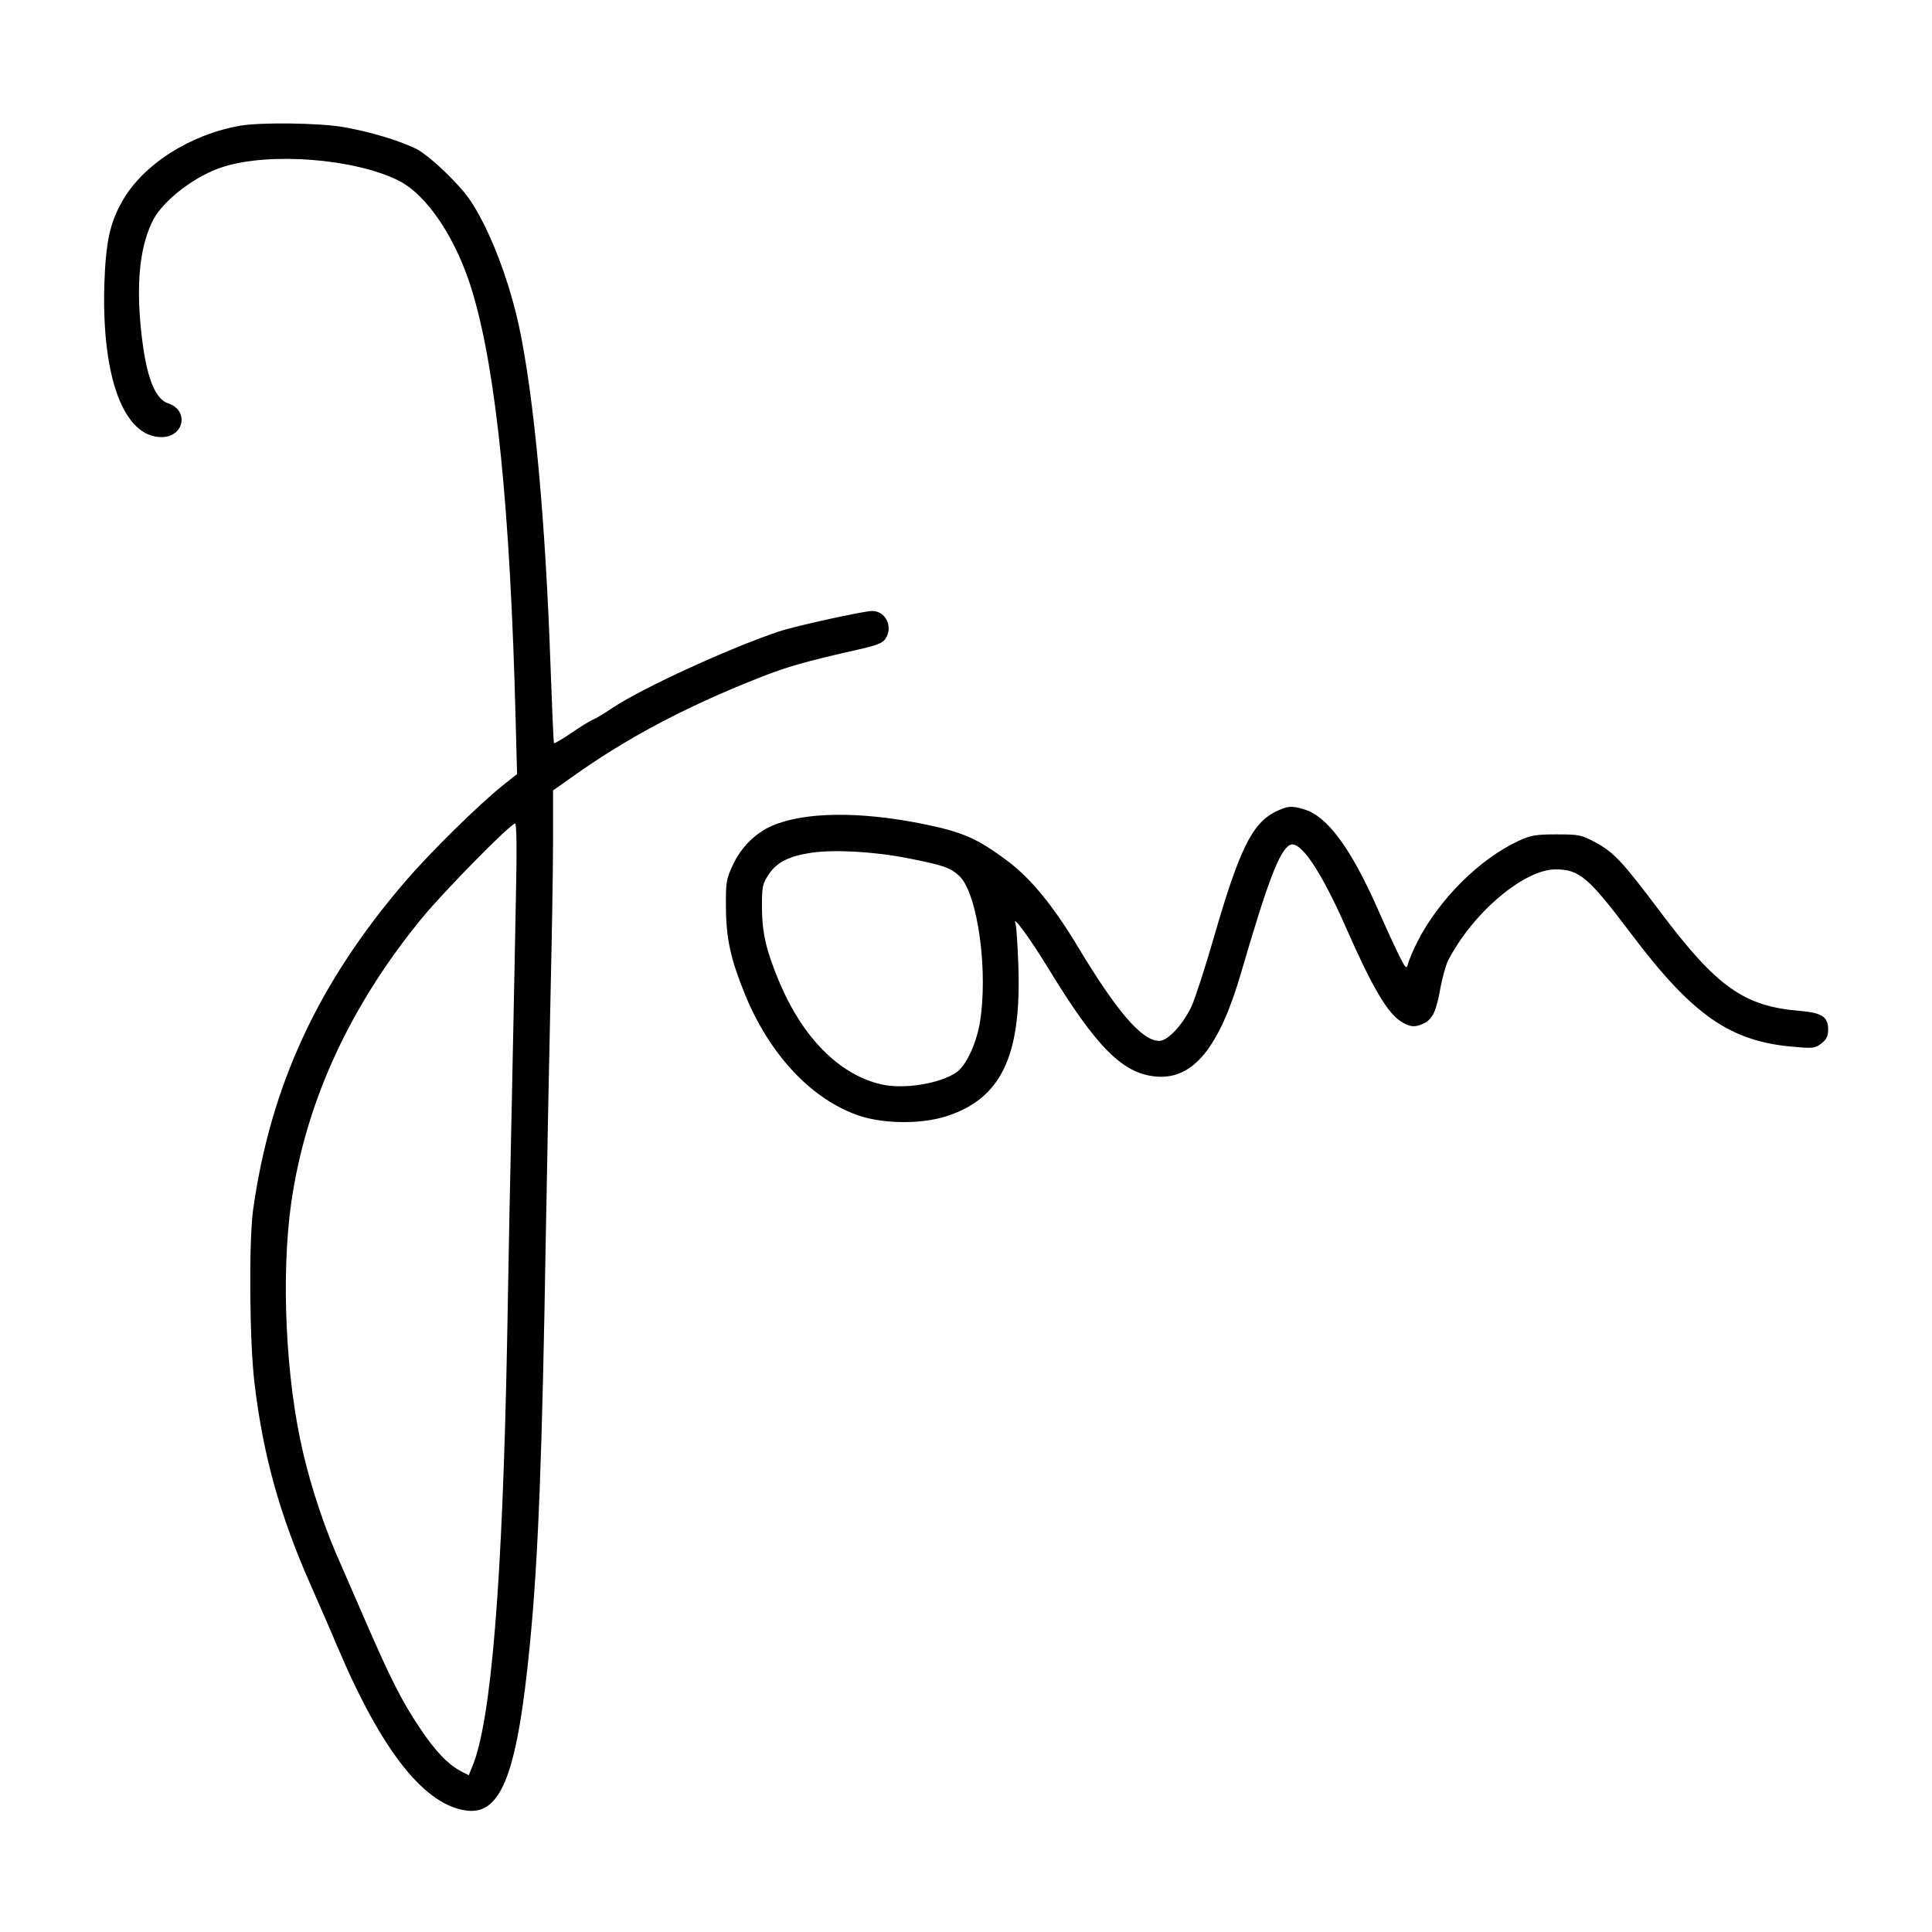
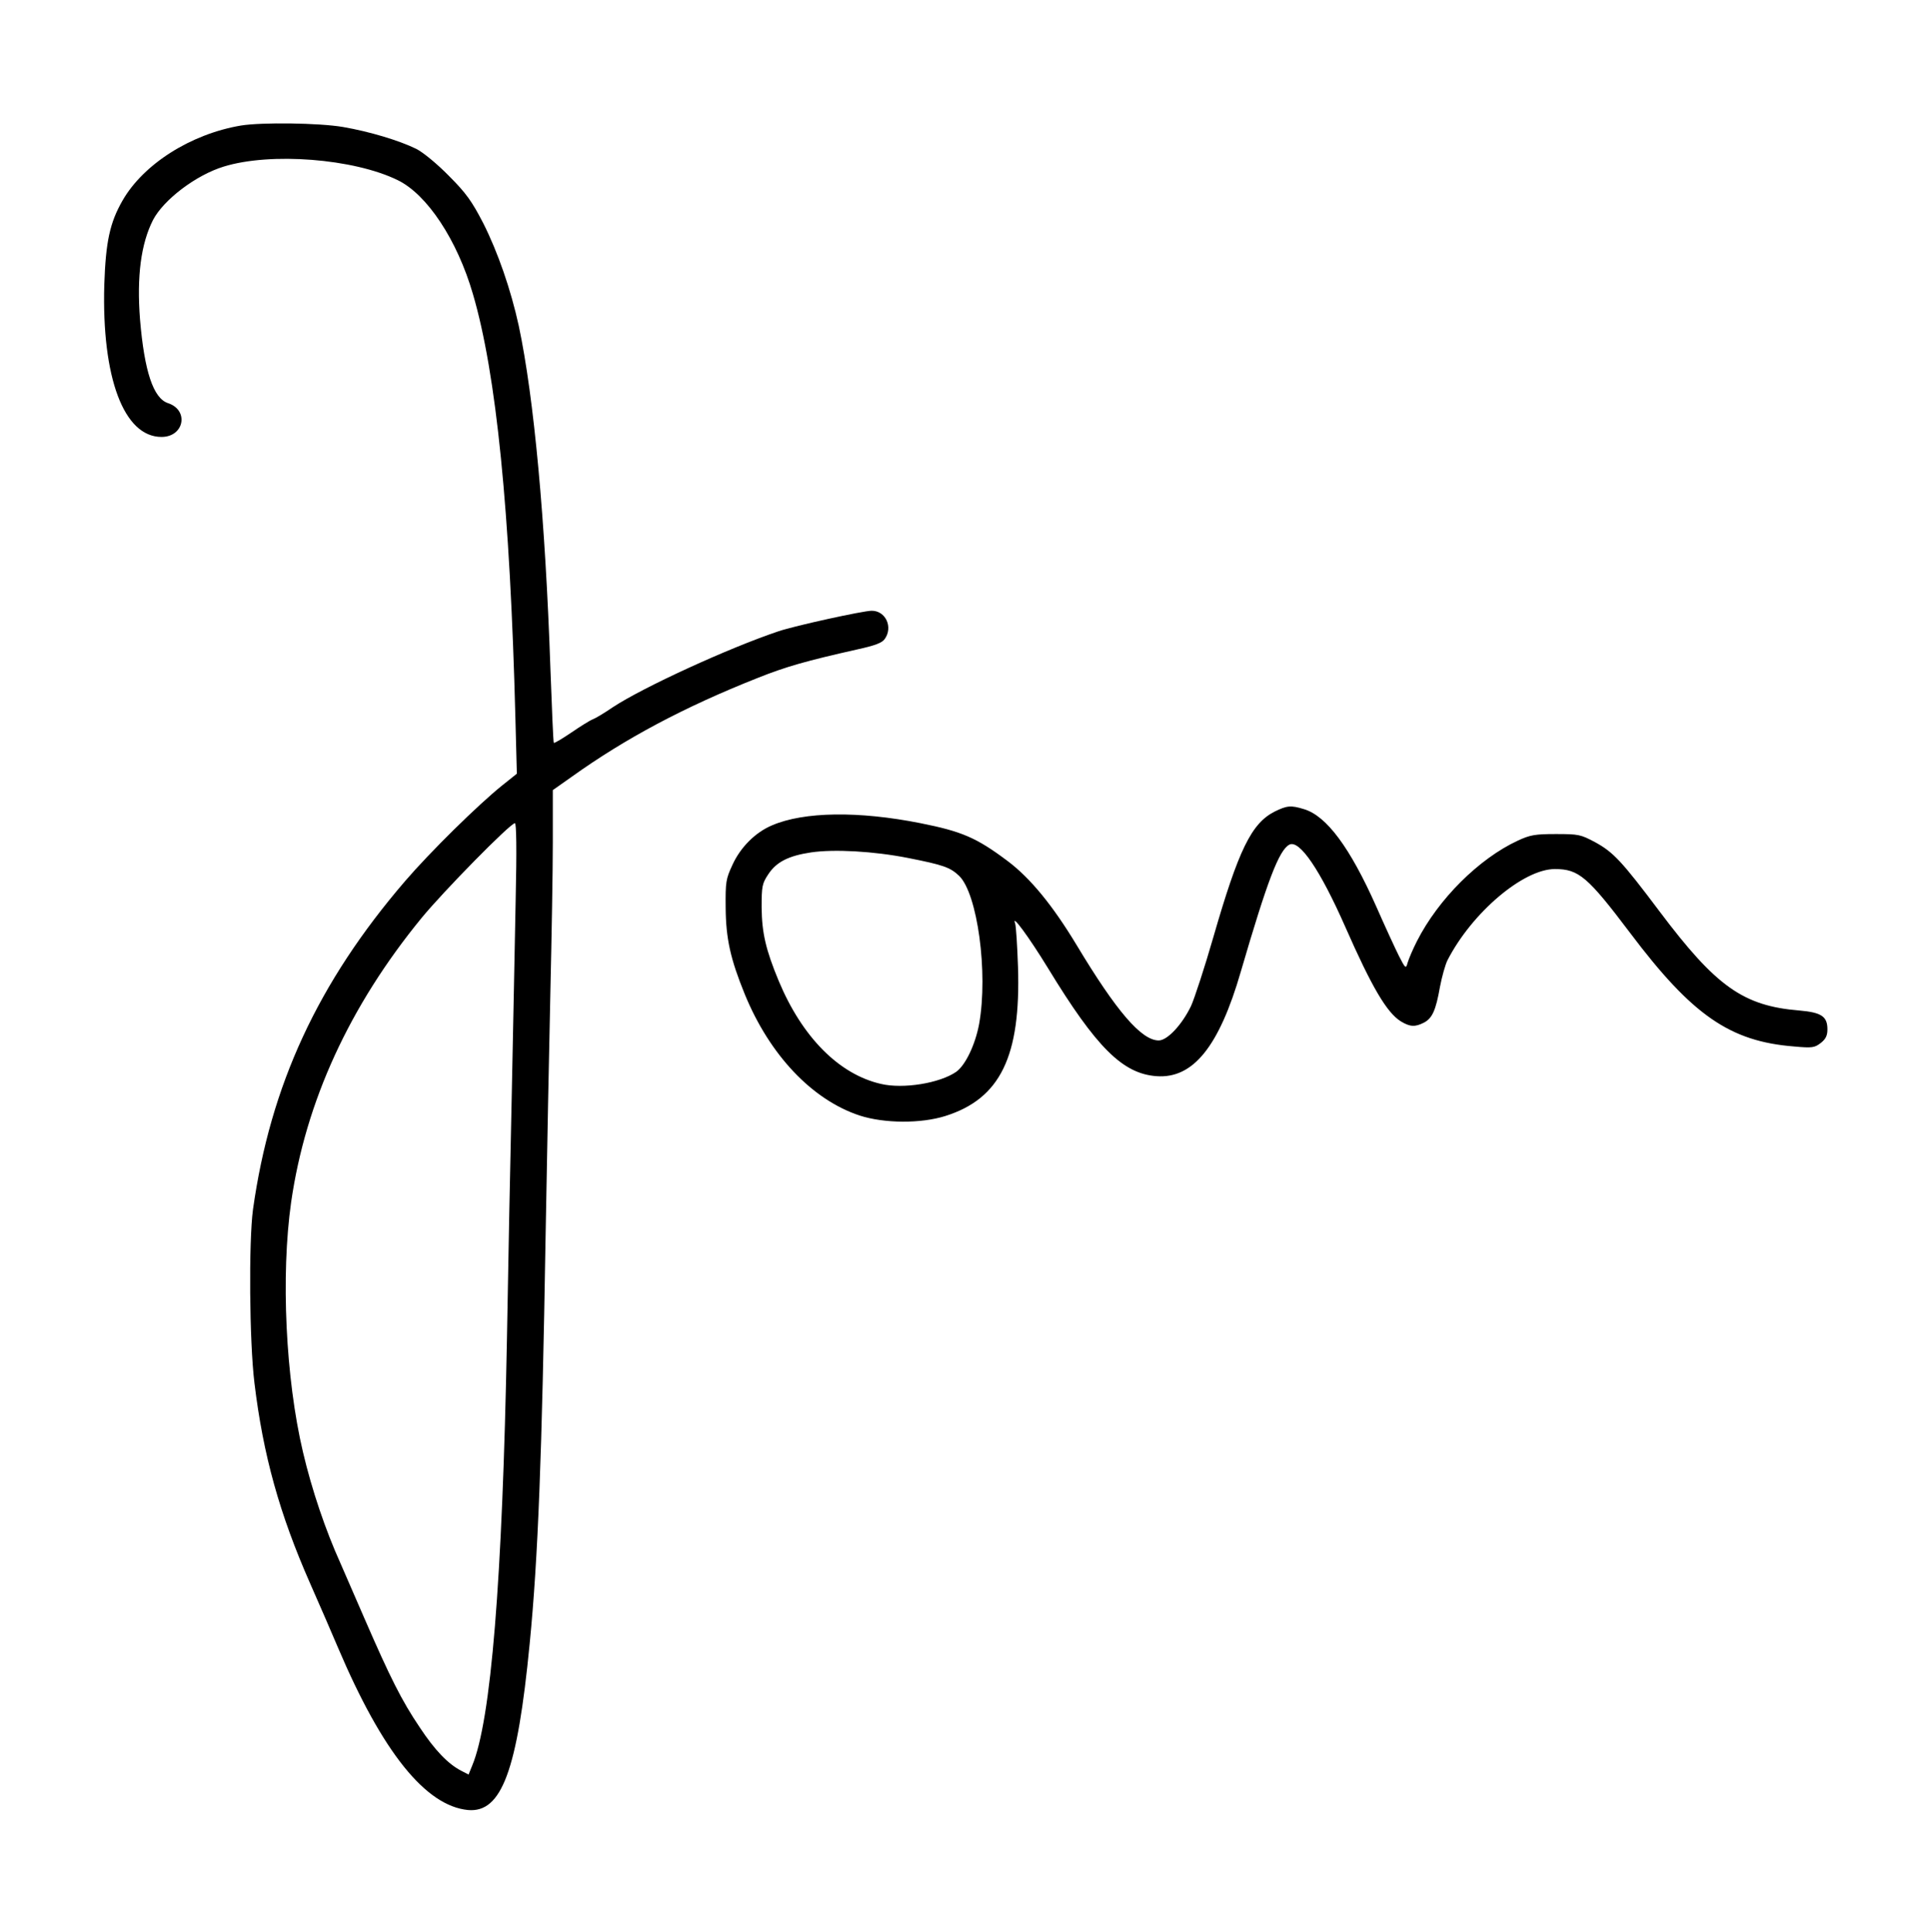
- <svg xmlns="http://www.w3.org/2000/svg" version="1.0" width="800pt" height="800pt" viewBox="0 0 800 800" preserveAspectRatio="xMidYMid meet">
-   <g transform="translate(0,800) scale(0.1,-0.1)" fill="#000000" stroke="none">
-     <path d="M998 7480 c-207 -35 -403 -159 -490 -310 -53 -92 -70 -171 -76 -349 -11 -386 81 -631 237 -631 94 0 115 111 27 140 -61 20 -98 132 -116 347 -14 178 4 314 54 412 44 84 178 186 293 221 194 60 538 33 720 -56 122 -59 247 -248 312 -472 97 -330 154 -899 176 -1757 l6 -230 -60 -48 c-101 -81 -299 -276 -403 -397 -361 -420 -558 -846 -630 -1360 -18 -134 -15 -547 6 -719 36 -299 104 -543 231 -831 40 -91 92 -210 115 -265 184 -433 363 -656 539 -673 139 -12 204 163 255 688 35 356 51 780 66 1685 6 341 15 800 20 1020 5 220 10 497 10 616 l0 216 78 55 c222 159 466 289 769 409 120 48 202 71 415 119 73 16 102 27 113 43 35 49 4 117 -54 117 -35 0 -318 -62 -386 -85 -206 -69 -563 -233 -687 -315 -35 -24 -72 -46 -83 -50 -11 -4 -51 -29 -89 -55 -37 -25 -70 -45 -72 -42 -2 2 -8 140 -14 308 -21 614 -68 1122 -131 1419 -33 151 -87 306 -147 425 -47 91 -71 125 -142 196 -49 50 -106 97 -135 112 -71 35 -194 72 -304 91 -100 17 -337 20 -423 6z m1138 -3212 c-3 -178 -11 -537 -16 -798 -6 -261 -15 -718 -20 -1015 -19 -1006 -66 -1582 -144 -1769 l-15 -37 -31 16 c-54 28 -109 85 -171 179 -75 111 -123 207 -229 451 -45 104 -90 207 -100 230 -61 135 -118 302 -155 460 -72 305 -92 732 -49 1035 60 417 242 813 540 1177 91 111 368 393 387 393 6 0 8 -105 3 -322z" />
-     <path d="M5280 4638 c-96 -49 -149 -157 -254 -521 -36 -125 -78 -253 -92 -284 -37 -77 -98 -143 -134 -143 -72 0 -176 122 -340 395 -99 164 -192 278 -287 349 -128 96 -189 122 -360 156 -256 51 -483 48 -615 -9 -69 -29 -131 -91 -164 -164 -27 -58 -29 -70 -28 -177 1 -129 20 -213 79 -358 103 -252 279 -438 476 -503 102 -33 253 -34 355 -2 228 72 313 247 301 618 -3 88 -8 169 -12 180 -16 43 57 -56 136 -185 201 -330 310 -438 450 -448 151 -11 259 122 349 433 110 377 158 503 201 526 42 22 128 -105 232 -341 110 -250 172 -355 230 -391 38 -23 59 -24 96 -5 34 18 49 51 66 148 8 42 22 92 31 110 101 197 314 378 445 378 99 0 136 -32 312 -265 257 -341 413 -449 679 -470 76 -7 85 -5 111 15 20 16 27 30 27 56 0 53 -24 70 -116 78 -233 19 -345 99 -579 410 -157 209 -192 246 -267 287 -60 32 -68 34 -163 34 -87 0 -107 -4 -157 -27 -162 -75 -330 -243 -418 -416 -18 -35 -35 -76 -39 -90 -7 -26 -9 -25 -36 28 -15 30 -58 123 -94 205 -109 245 -206 375 -299 403 -55 17 -71 15 -122 -10z m-1519 -192 c147 -29 175 -39 212 -74 76 -73 121 -401 83 -614 -16 -85 -56 -170 -95 -198 -68 -47 -219 -72 -312 -50 -174 40 -326 194 -423 426 -54 130 -70 200 -71 305 0 88 2 99 28 138 33 50 83 76 177 90 95 14 259 5 401 -23z" />
+ <svg xmlns="http://www.w3.org/2000/svg" width="1066.667" height="1066.667" preserveAspectRatio="xMidYMid meet" version="1.0" viewBox="0 0 800 800">
+   <g fill="#000" stroke="none">
+     <path d="M998 7480 c-207 -35 -403 -159 -490 -310 -53 -92 -70 -171 -76 -349 -11 -386 81 -631 237 -631 94 0 115 111 27 140 -61 20 -98 132 -116 347 -14 178 4 314 54 412 44 84 178 186 293 221 194 60 538 33 720 -56 122 -59 247 -248 312 -472 97 -330 154 -899 176 -1757 l6 -230 -60 -48 c-101 -81 -299 -276 -403 -397 -361 -420 -558 -846 -630 -1360 -18 -134 -15 -547 6 -719 36 -299 104 -543 231 -831 40 -91 92 -210 115 -265 184 -433 363 -656 539 -673 139 -12 204 163 255 688 35 356 51 780 66 1685 6 341 15 800 20 1020 5 220 10 497 10 616 l0 216 78 55 c222 159 466 289 769 409 120 48 202 71 415 119 73 16 102 27 113 43 35 49 4 117 -54 117 -35 0 -318 -62 -386 -85 -206 -69 -563 -233 -687 -315 -35 -24 -72 -46 -83 -50 -11 -4 -51 -29 -89 -55 -37 -25 -70 -45 -72 -42 -2 2 -8 140 -14 308 -21 614 -68 1122 -131 1419 -33 151 -87 306 -147 425 -47 91 -71 125 -142 196 -49 50 -106 97 -135 112 -71 35 -194 72 -304 91 -100 17 -337 20 -423 6z m1138 -3212 c-3 -178 -11 -537 -16 -798 -6 -261 -15 -718 -20 -1015 -19 -1006 -66 -1582 -144 -1769 l-15 -37 -31 16 c-54 28 -109 85 -171 179 -75 111 -123 207 -229 451 -45 104 -90 207 -100 230 -61 135 -118 302 -155 460 -72 305 -92 732 -49 1035 60 417 242 813 540 1177 91 111 368 393 387 393 6 0 8 -105 3 -322z" transform="translate(0,800) scale(0.1,-0.1)" />
+     <path d="M5280 4638 c-96 -49 -149 -157 -254 -521 -36 -125 -78 -253 -92 -284 -37 -77 -98 -143 -134 -143 -72 0 -176 122 -340 395 -99 164 -192 278 -287 349 -128 96 -189 122 -360 156 -256 51 -483 48 -615 -9 -69 -29 -131 -91 -164 -164 -27 -58 -29 -70 -28 -177 1 -129 20 -213 79 -358 103 -252 279 -438 476 -503 102 -33 253 -34 355 -2 228 72 313 247 301 618 -3 88 -8 169 -12 180 -16 43 57 -56 136 -185 201 -330 310 -438 450 -448 151 -11 259 122 349 433 110 377 158 503 201 526 42 22 128 -105 232 -341 110 -250 172 -355 230 -391 38 -23 59 -24 96 -5 34 18 49 51 66 148 8 42 22 92 31 110 101 197 314 378 445 378 99 0 136 -32 312 -265 257 -341 413 -449 679 -470 76 -7 85 -5 111 15 20 16 27 30 27 56 0 53 -24 70 -116 78 -233 19 -345 99 -579 410 -157 209 -192 246 -267 287 -60 32 -68 34 -163 34 -87 0 -107 -4 -157 -27 -162 -75 -330 -243 -418 -416 -18 -35 -35 -76 -39 -90 -7 -26 -9 -25 -36 28 -15 30 -58 123 -94 205 -109 245 -206 375 -299 403 -55 17 -71 15 -122 -10z m-1519 -192 c147 -29 175 -39 212 -74 76 -73 121 -401 83 -614 -16 -85 -56 -170 -95 -198 -68 -47 -219 -72 -312 -50 -174 40 -326 194 -423 426 -54 130 -70 200 -71 305 0 88 2 99 28 138 33 50 83 76 177 90 95 14 259 5 401 -23z" transform="translate(0,800) scale(0.1,-0.1)" />
  </g>
</svg>
